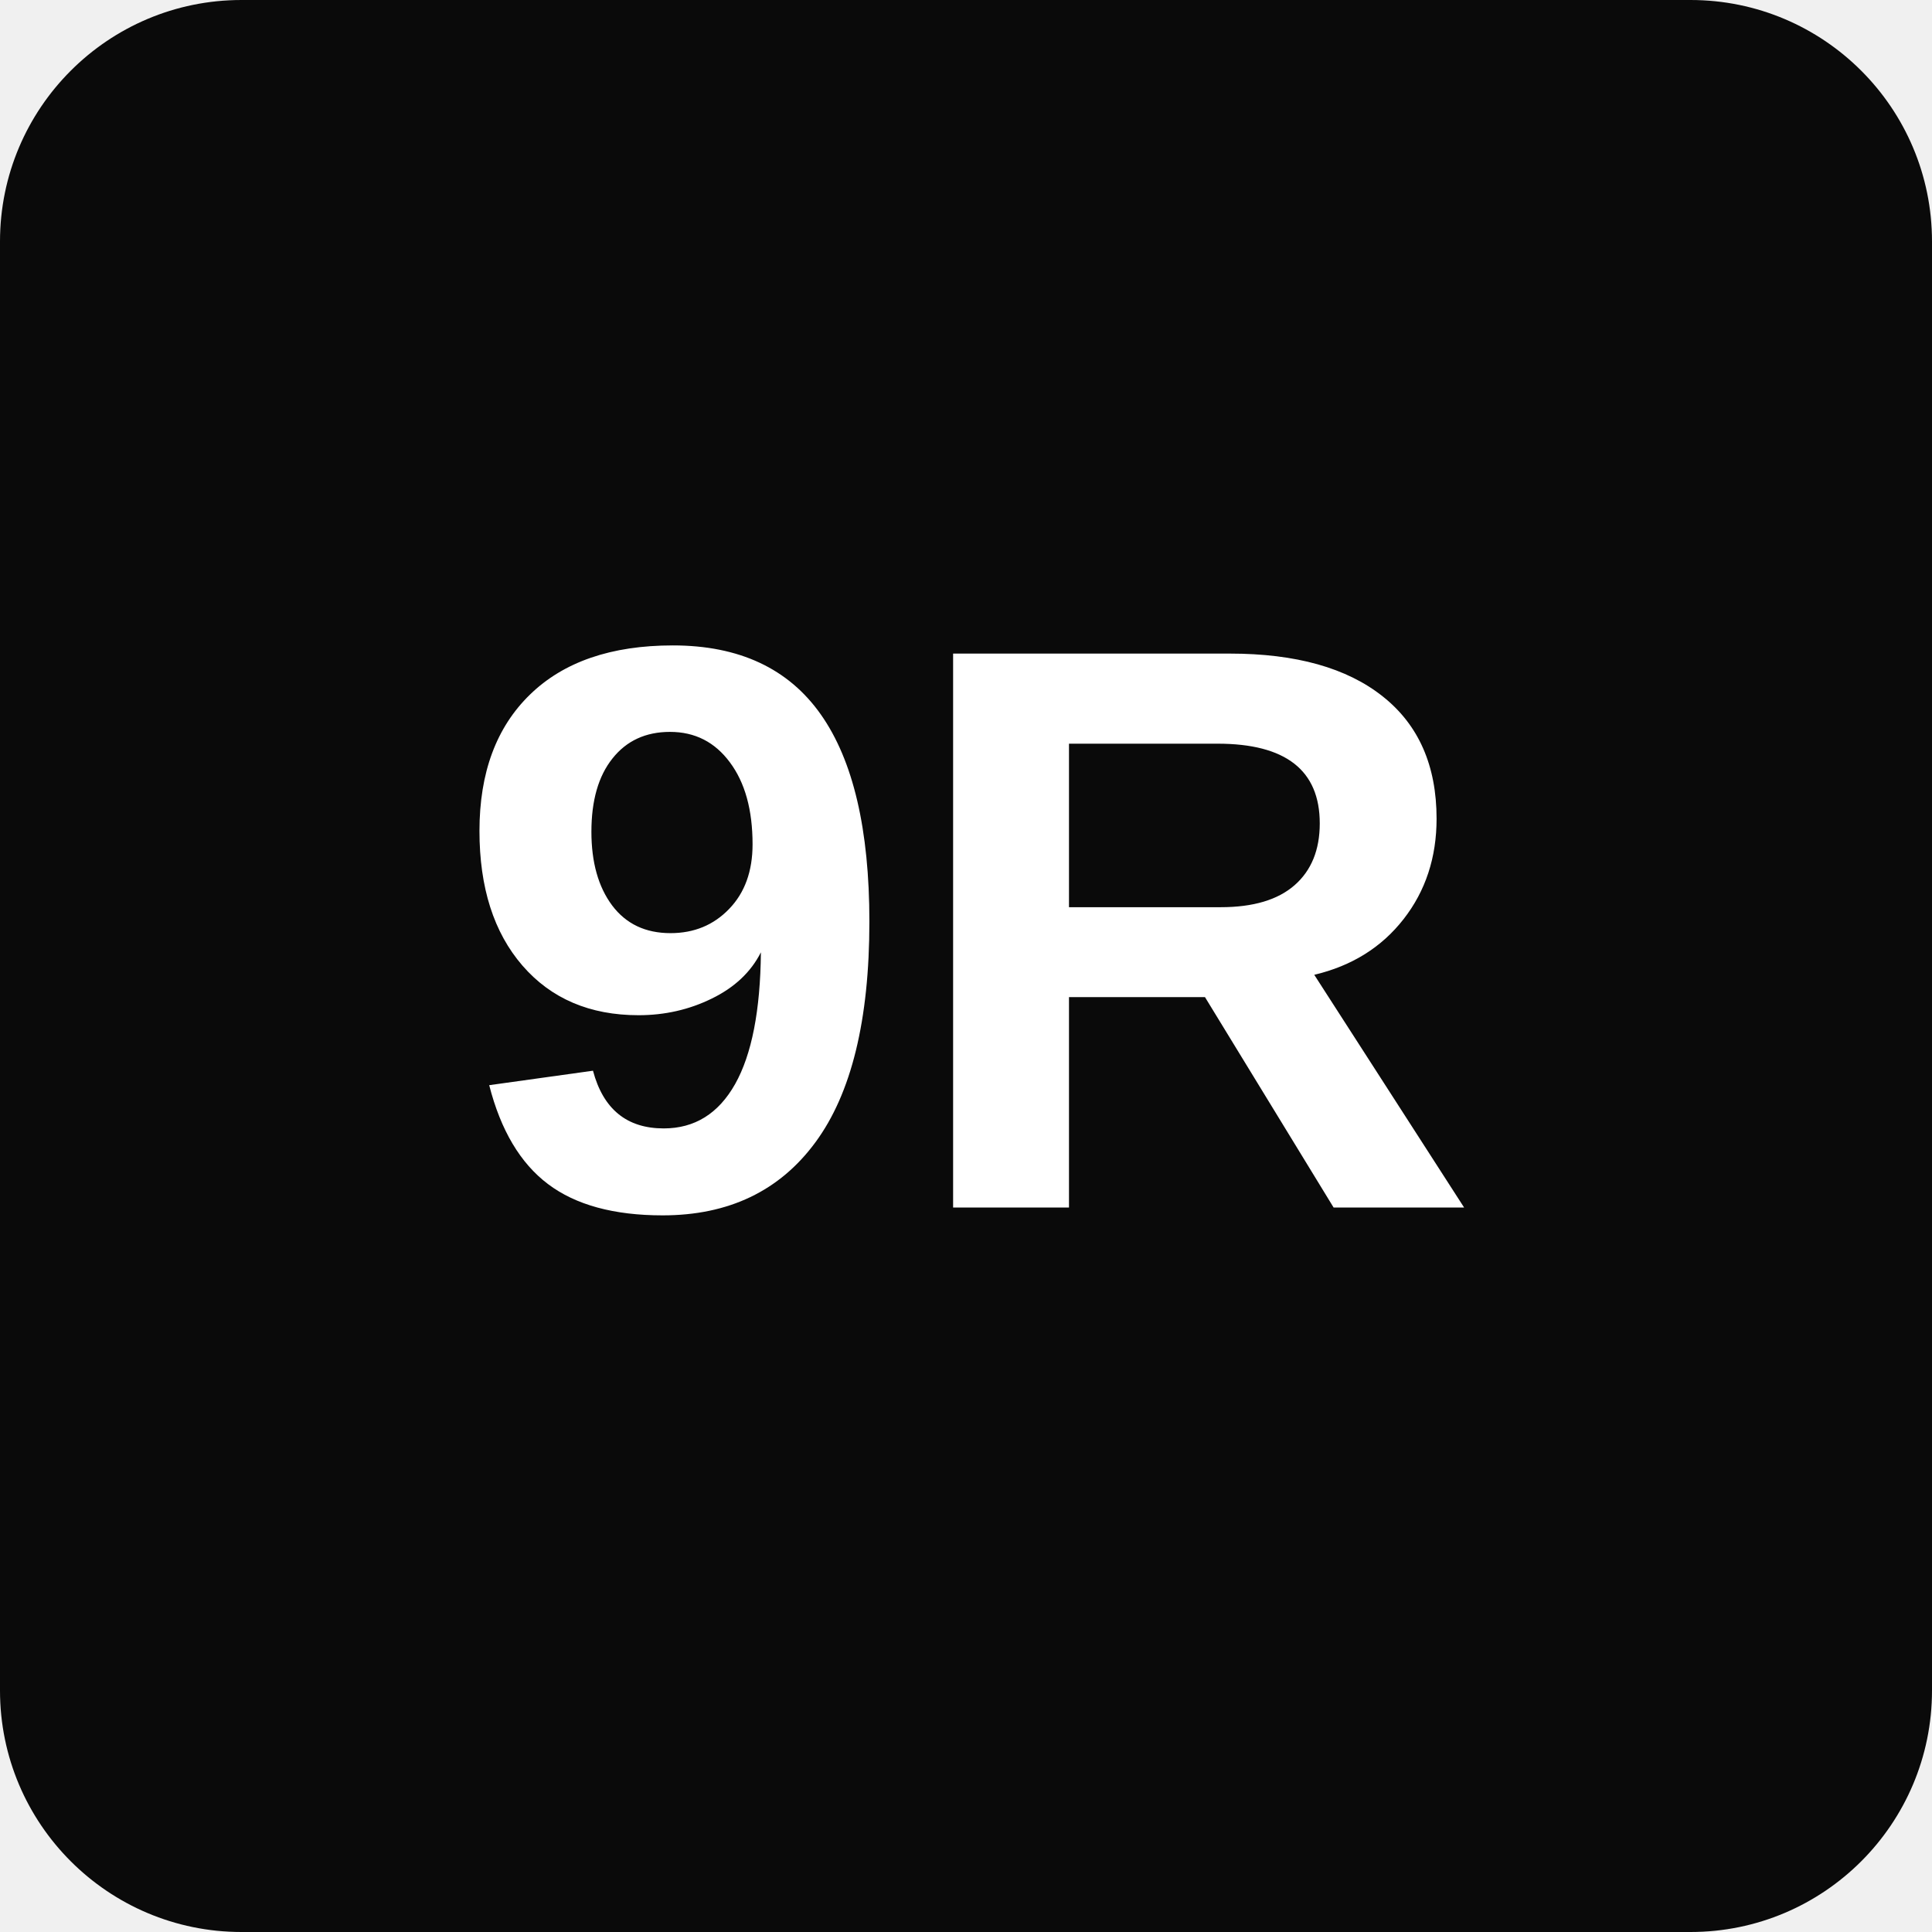
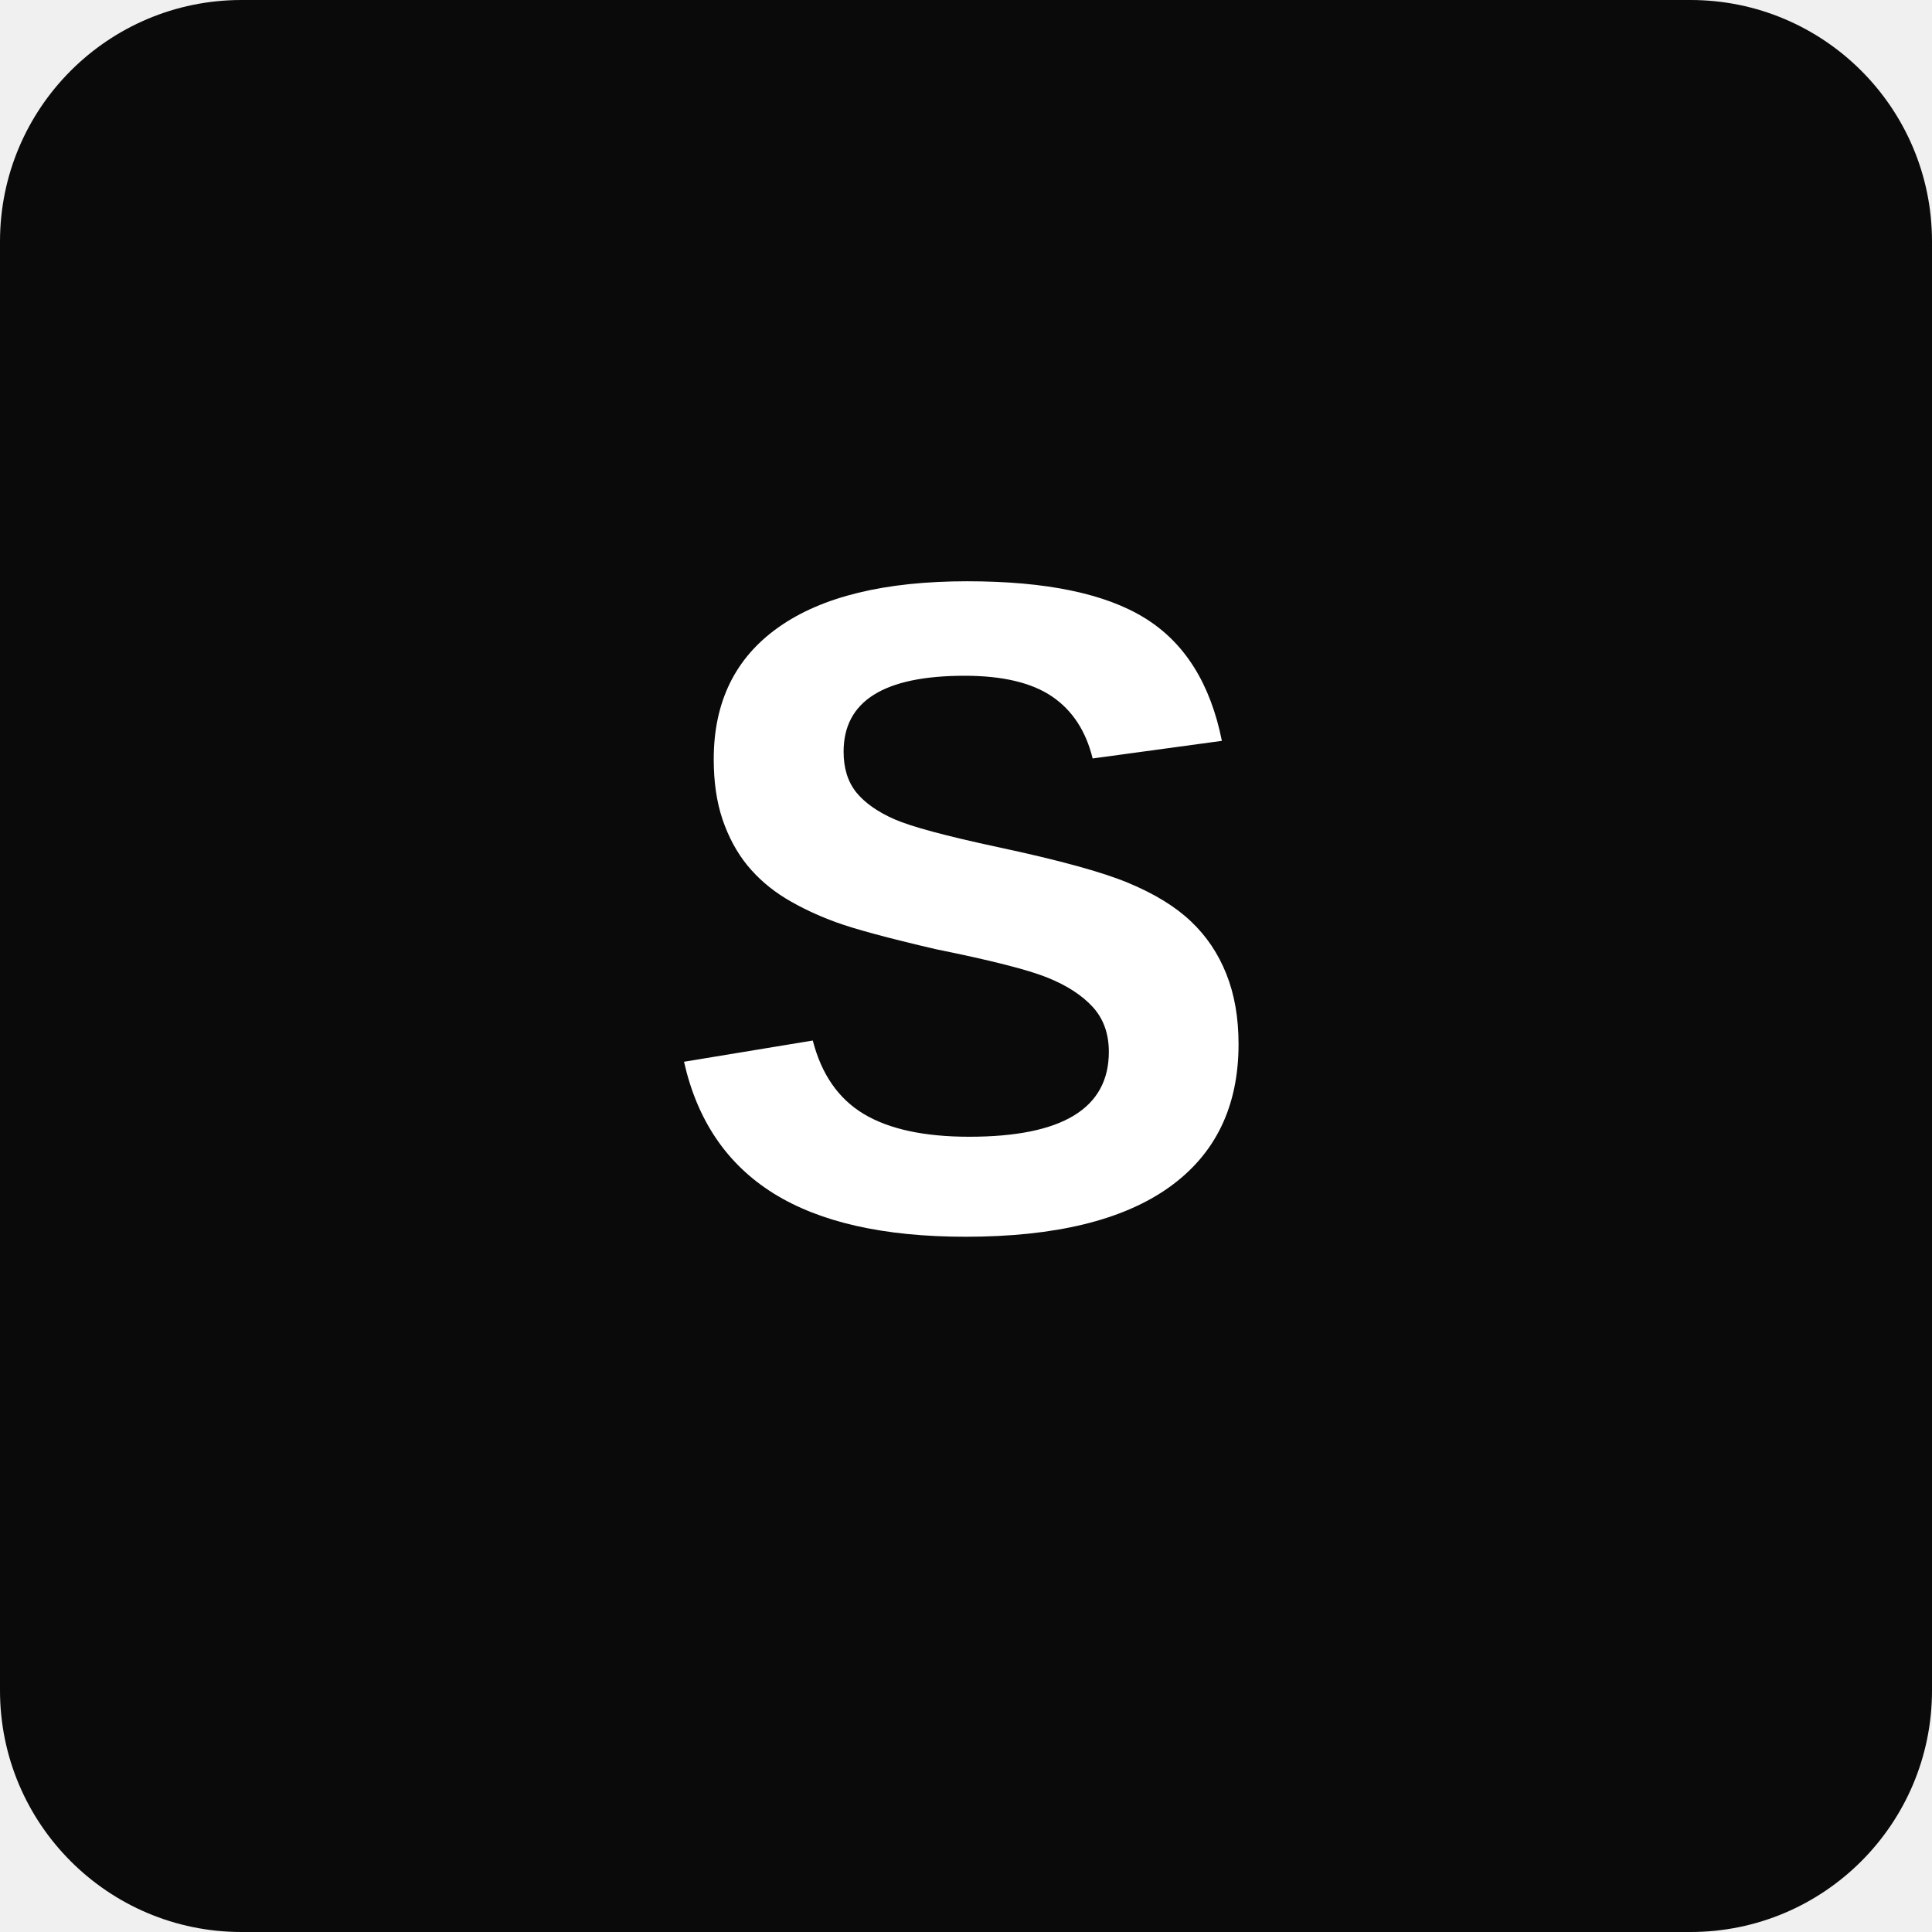
<svg xmlns="http://www.w3.org/2000/svg" width="192" height="192" viewBox="0 0 192 192">
  <rect width="192" height="192" rx="24" fill="#0a0a0a" />
-   <text x="96" y="120" font-family="Arial, sans-serif" font-size="80" font-weight="bold" fill="#ffffff" text-anchor="middle">9R</text>
+   <text x="96" y="122" font-family="Arial, sans-serif" font-size="92" font-weight="bold" fill="#ffffff" text-anchor="middle">S</text>
</svg>
